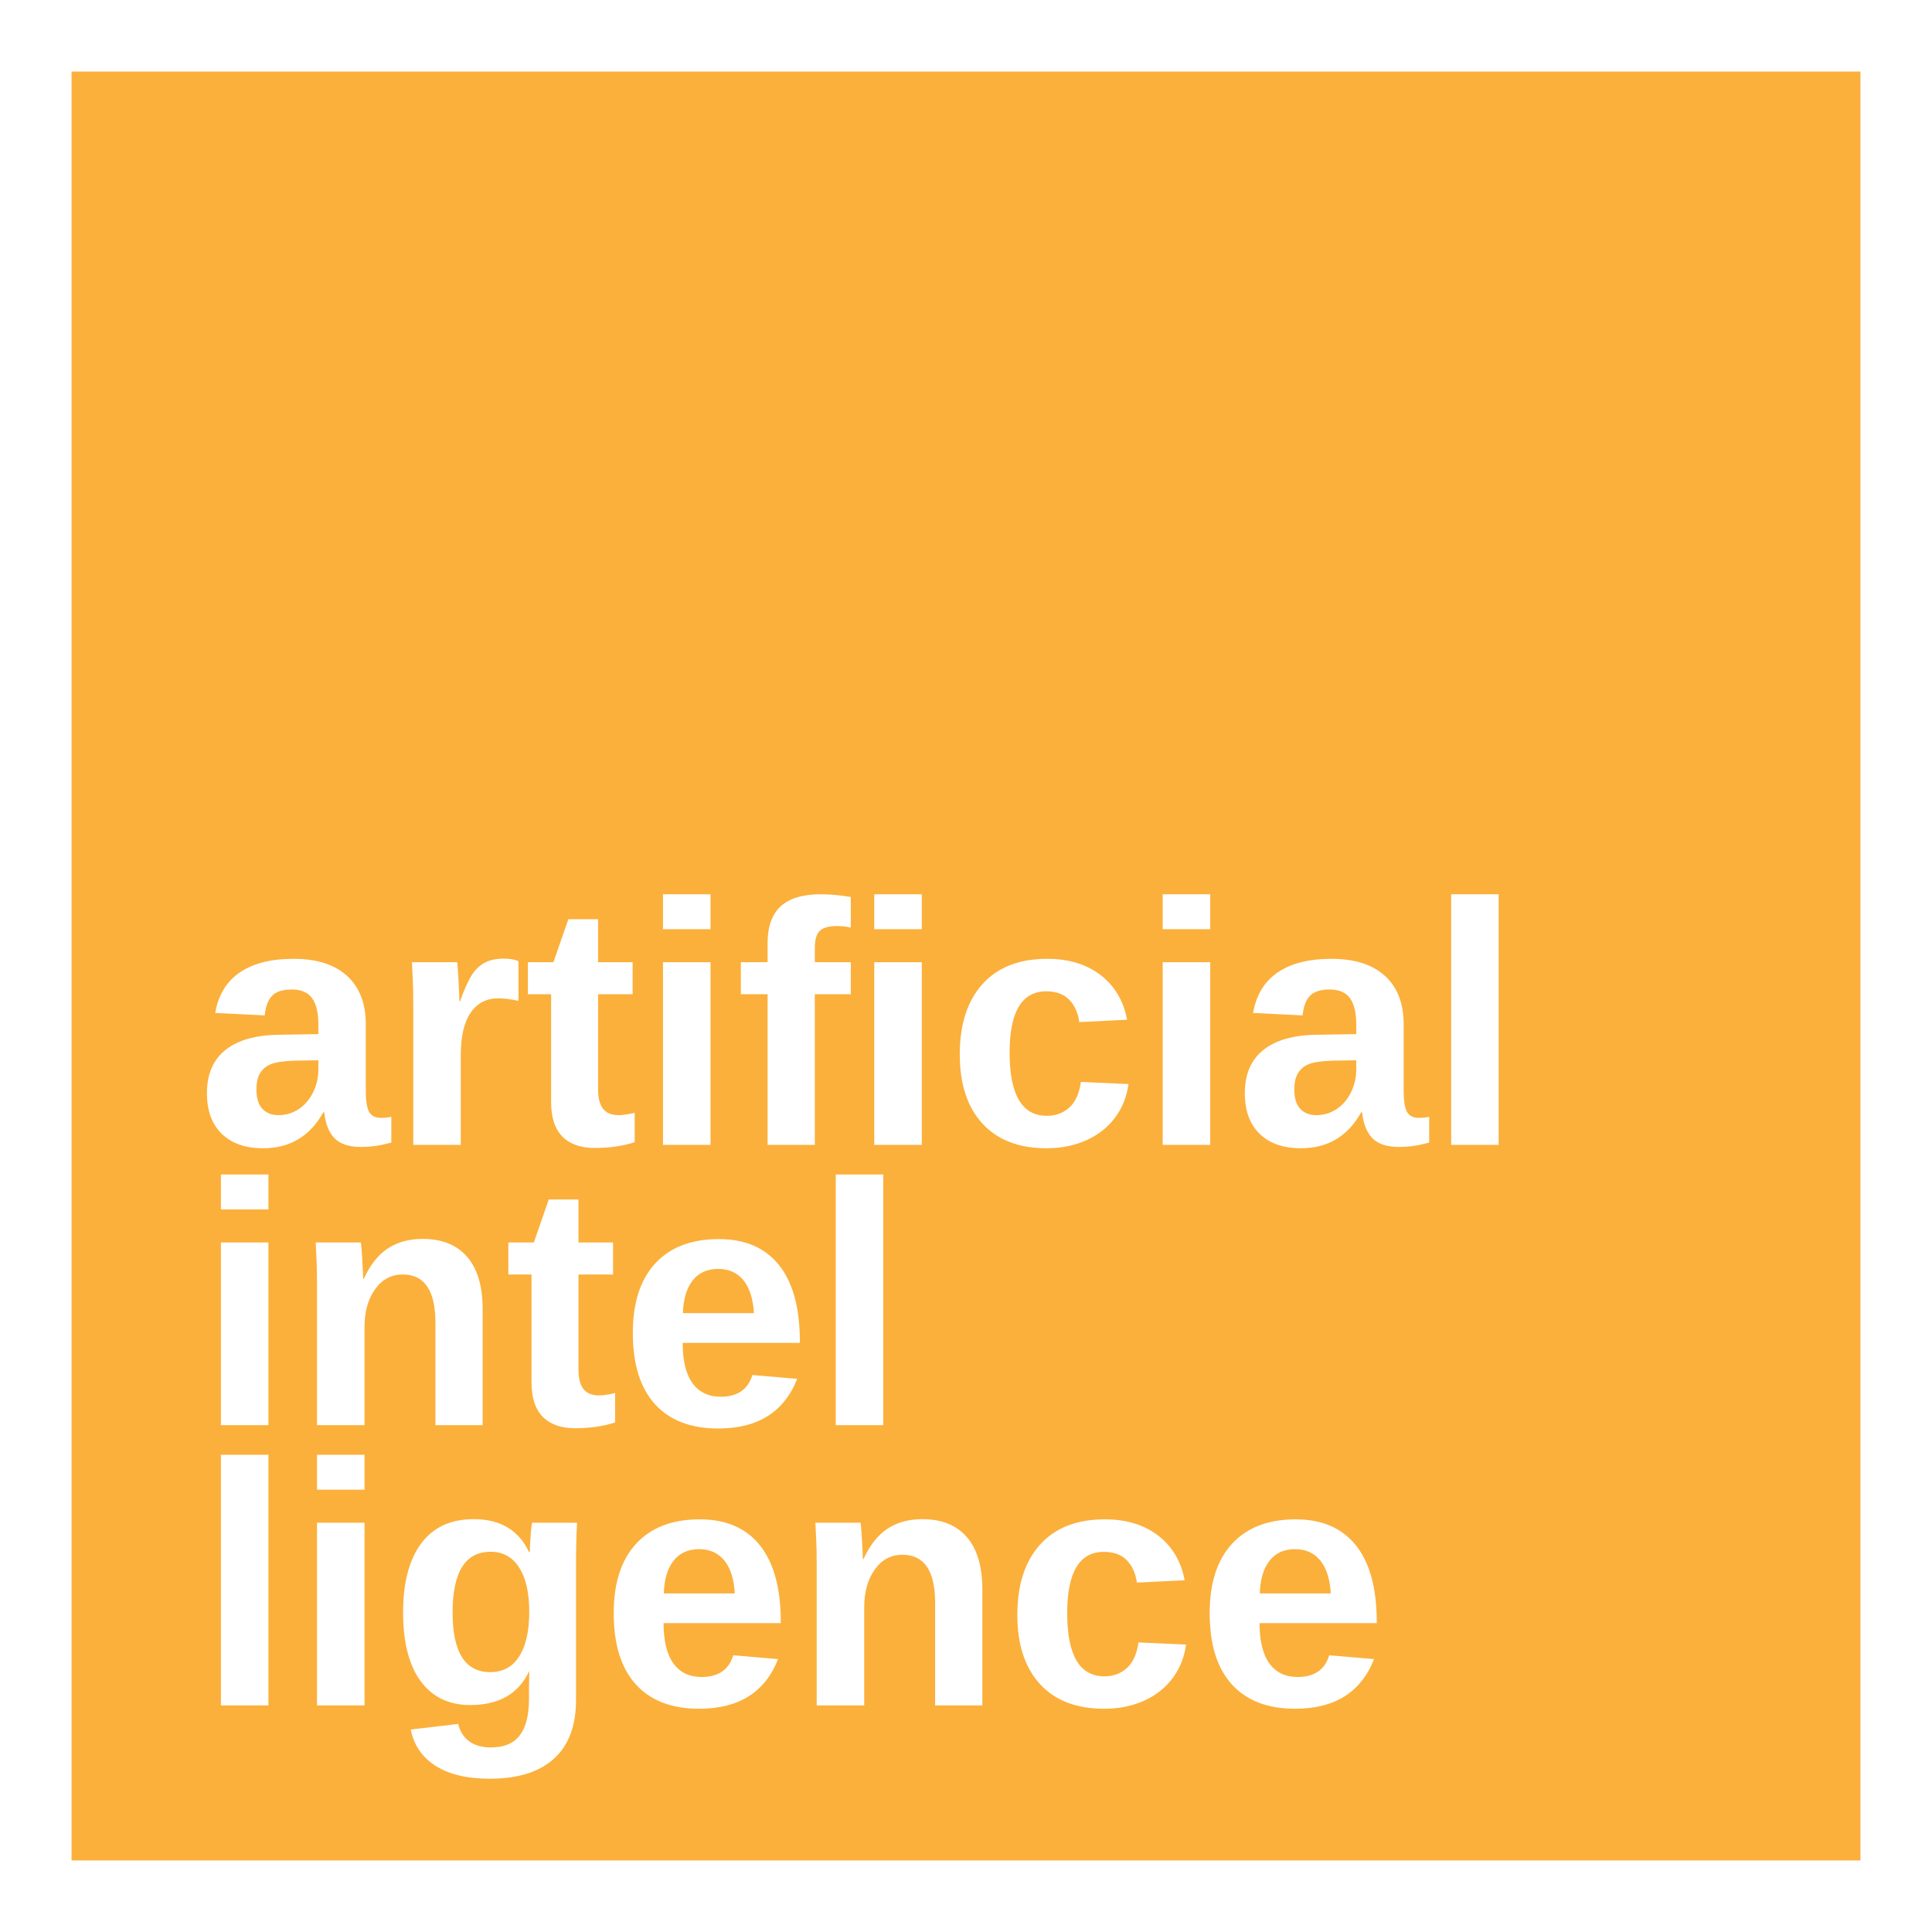
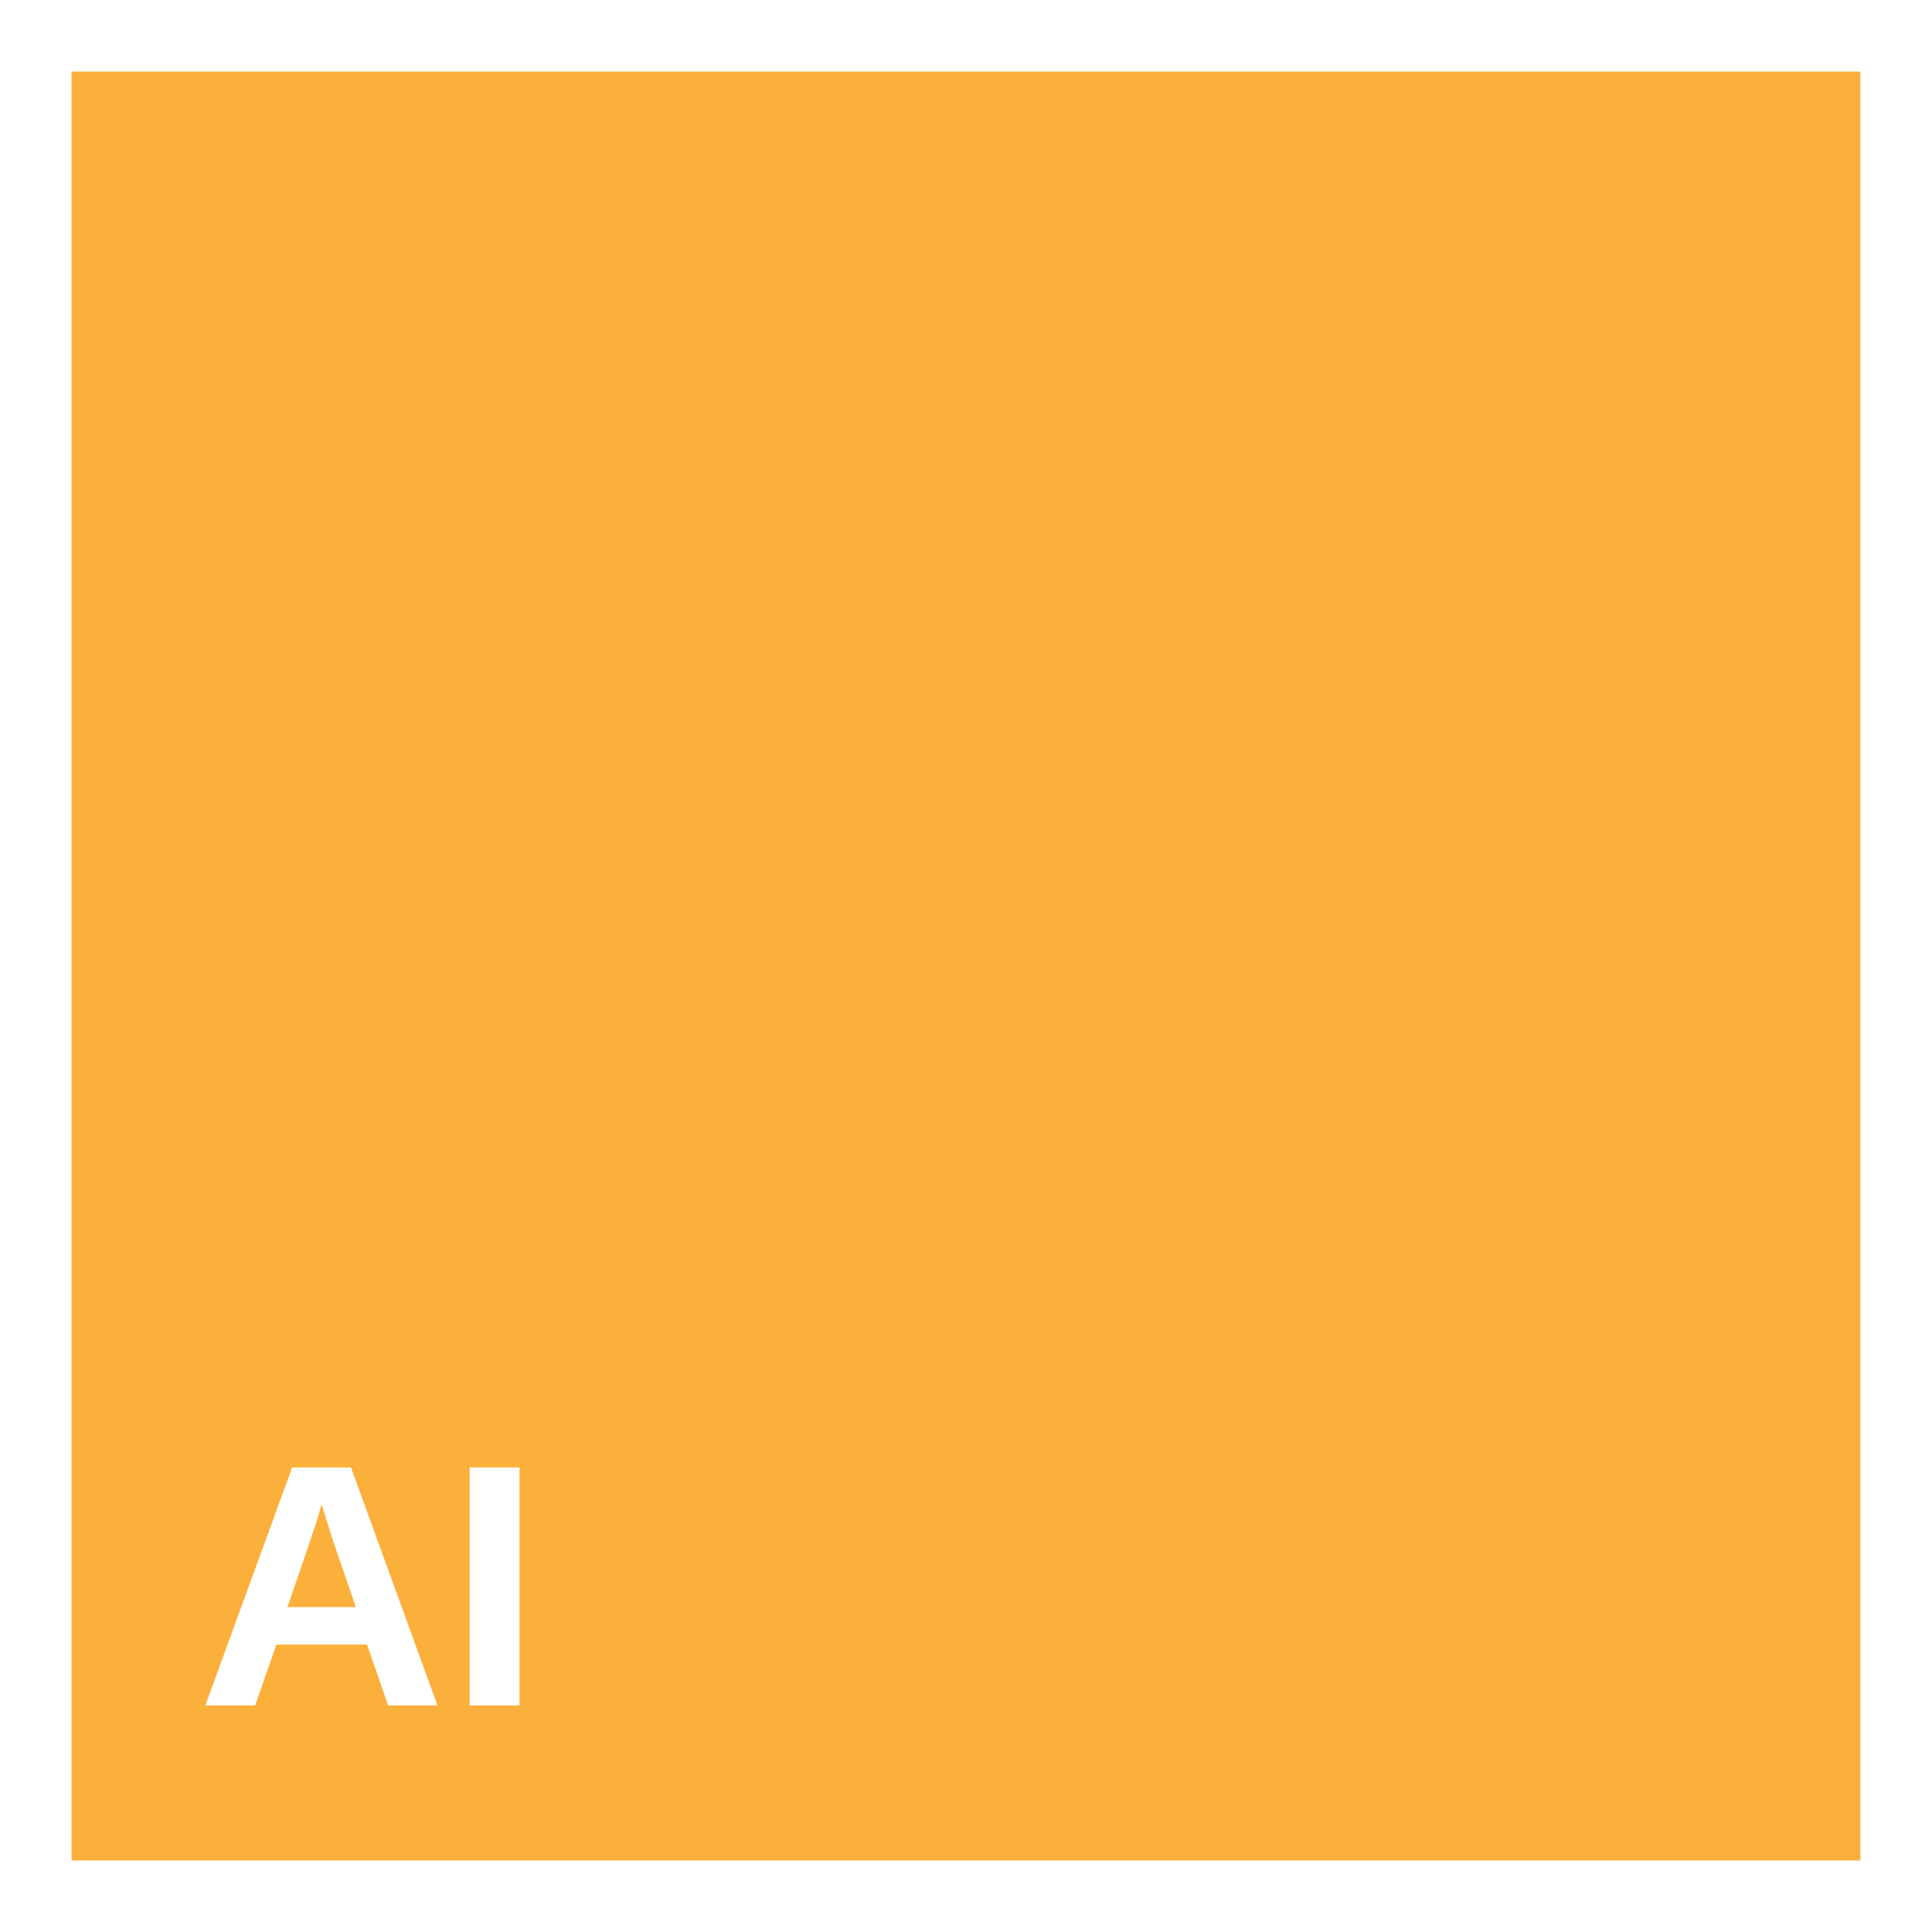
<svg xmlns="http://www.w3.org/2000/svg" version="1.1" width="100%" height="100%" viewBox="0 0 324 324">
  <style type="text/css">

	text{
		font-family: Arial, sans-serif;
		font-weight: bold;
		font-size: 58px;
		fill:#FFFFFF;
	}

	.st0{fill:#FBB03B;}
	.st1{fill:#FFFFFF;}

	polygon{stroke:#FFFFFF;transform-origin:top;transform: scaleY(0);}

	#t0{animation: 3s anim infinite;}
	#t1{animation: 3s anim1 infinite;}
	#t2{animation: 3s anim2 infinite;}

	@keyframes anim{
		0%{
			transform: scaleY(0);
		}

		40%{
			transform: scaleY(1);
		}

		80%{
			transform: scaleY(1);
		}

		100%{
				transform: scaleY(0);
		}
	}

	@keyframes anim1{
		10%{
			transform: scaleY(0);
		}

		50%{
			transform: scaleY(1);
		}

		80%{
			transform: scaleY(1);
		}

		100%{
				transform: scaleY(0);
		}
	}

	@keyframes anim2{
		20%{
			transform: scaleY(0);
		}

		60%{
			transform: scaleY(1);
		}

		80%{
			transform: scaleY(1);
		}

		100%{
				transform: scaleY(0);
		}
	}

</style>
  <g>
    <rect class="st1" width="324" height="324" />
    <rect x="12" y="12" class="st0" width="300" height="300" />
  </g>
  <polygon id="t2" class="st1" points="12,12 112,12 112,80 " />
  <polygon id="t1" class="st1" points="112,12 212,12 212,80 " />
  <polygon id="t0" class="st1" points="212,12 312,12 312,80 " />
-   <text x="33" y="192">artificial</text>
-   <text x="33" y="239">intel</text>
-   <text x="33" y="286">ligence</text>
+   <text x="33" y="192" />
+   <text x="33" y="239" />
+   <text x="33" y="286">AI</text>
</svg>
